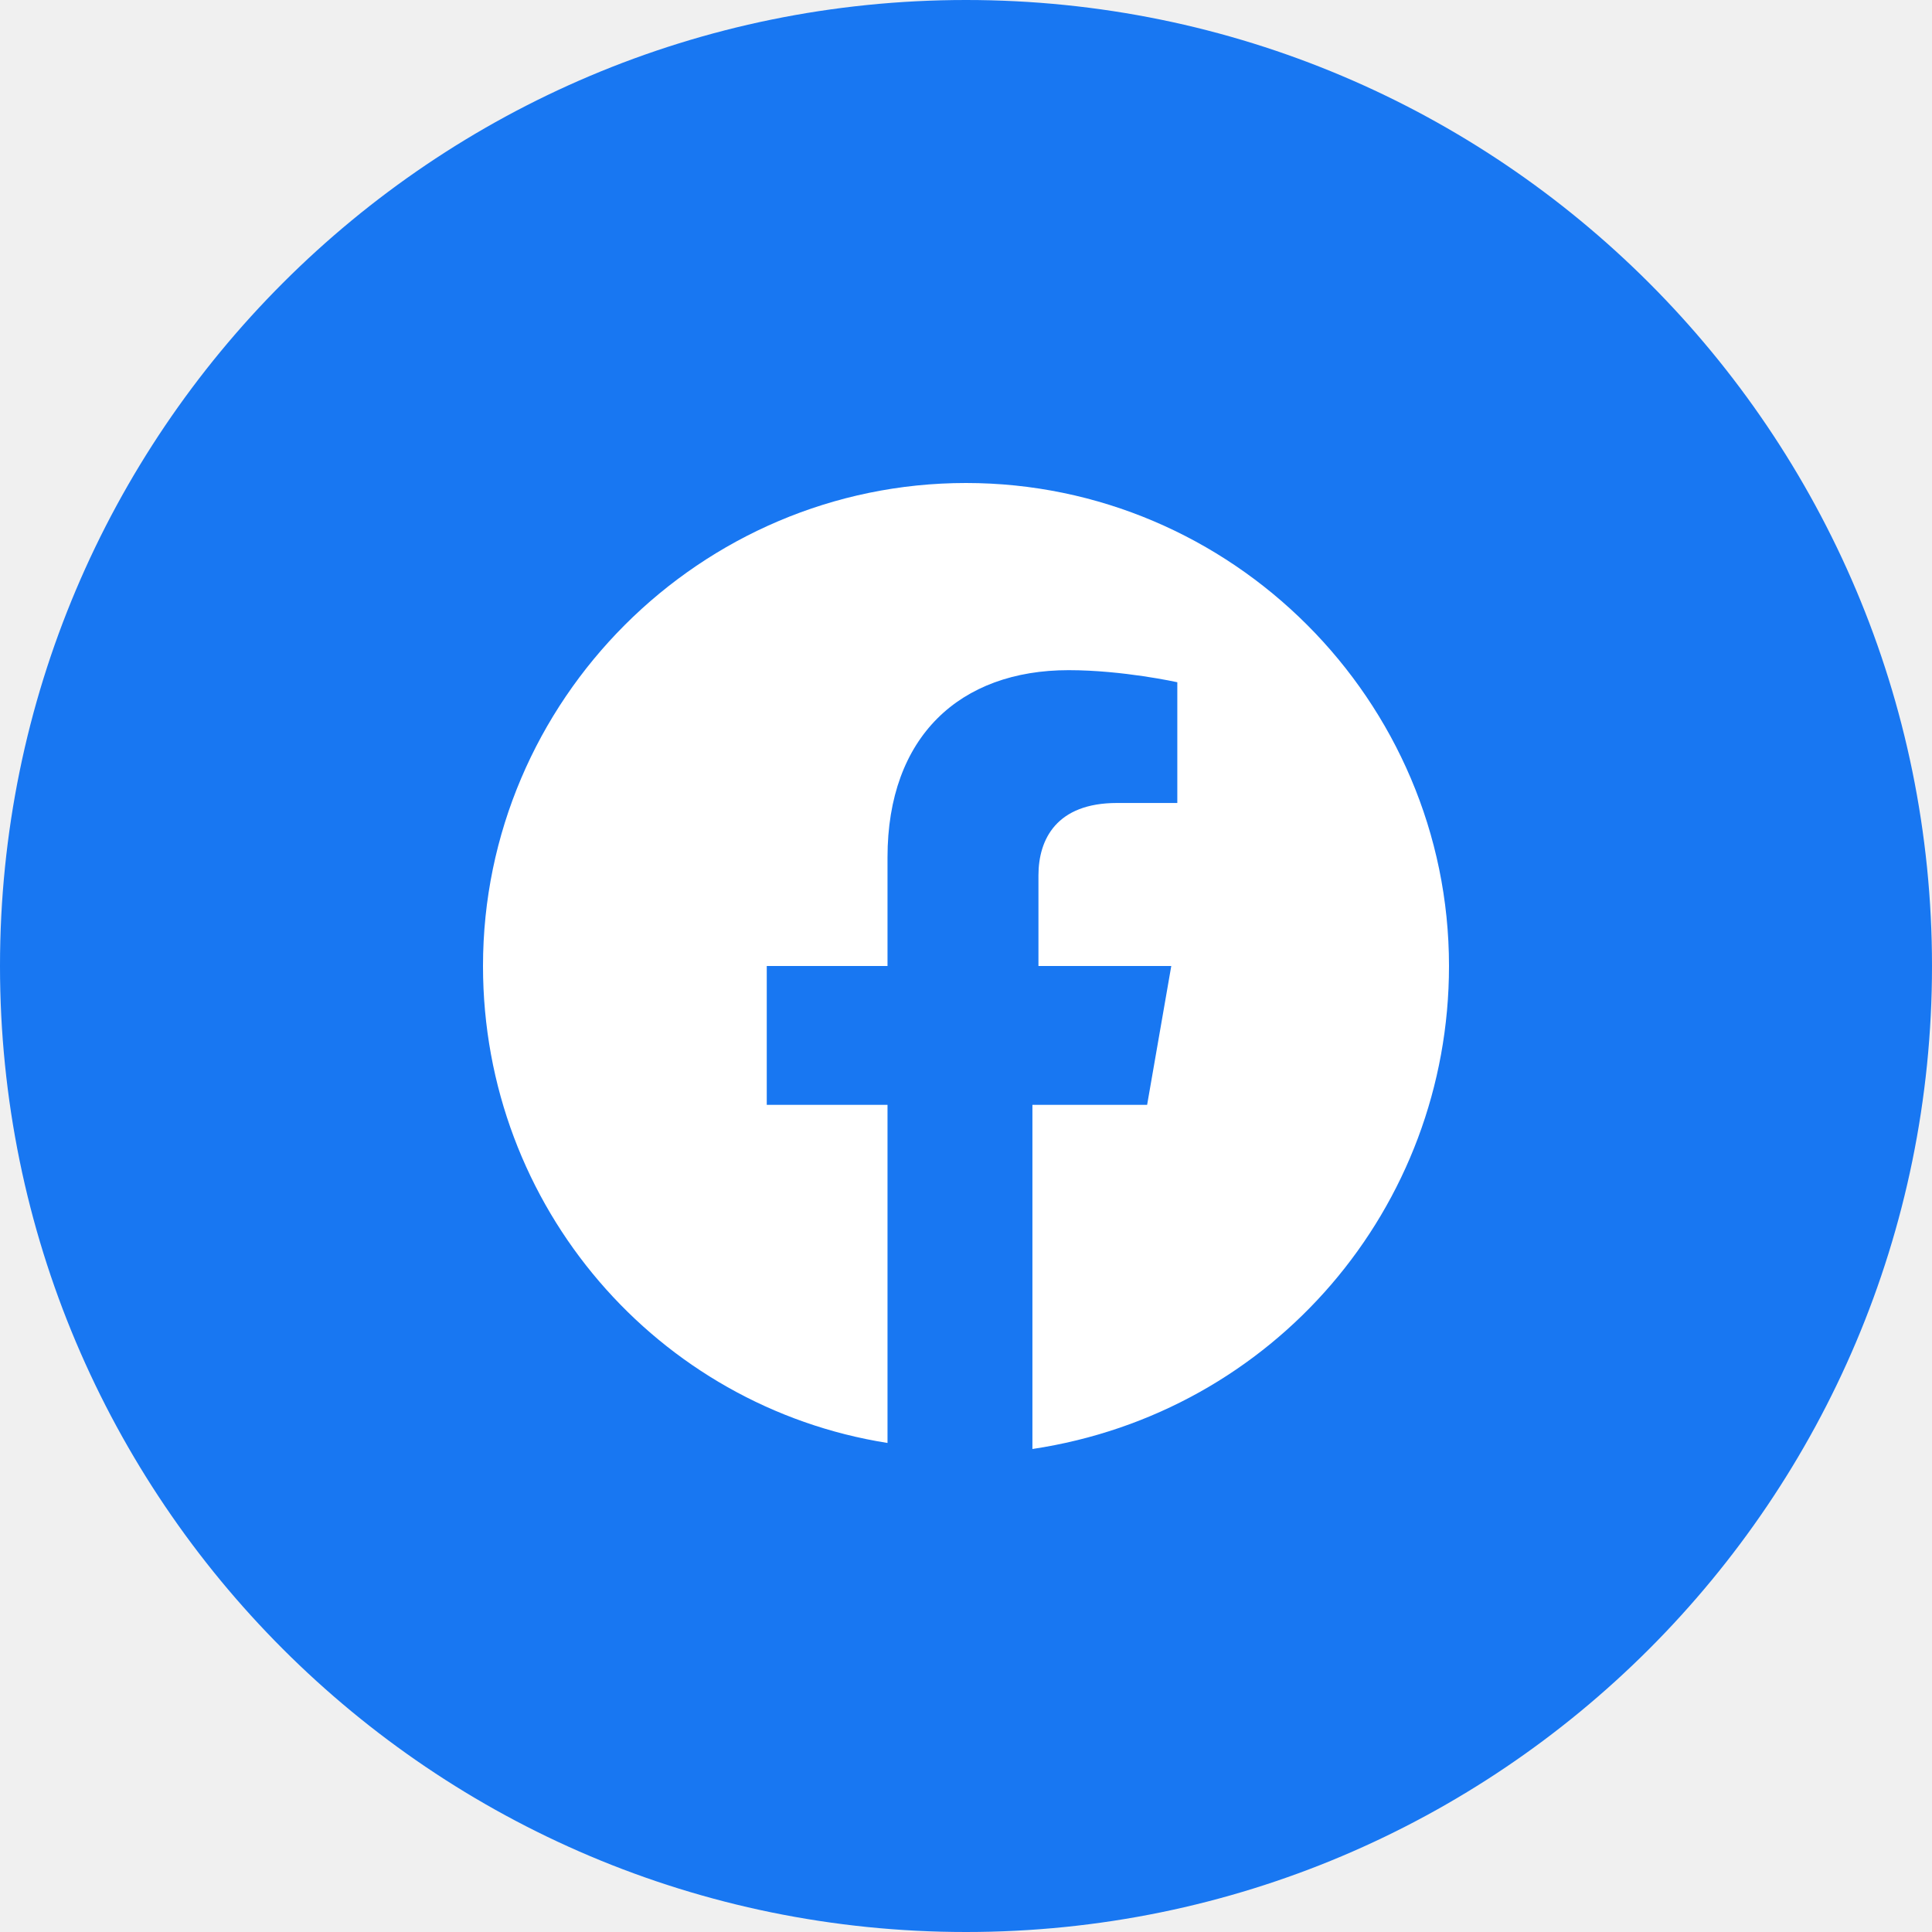
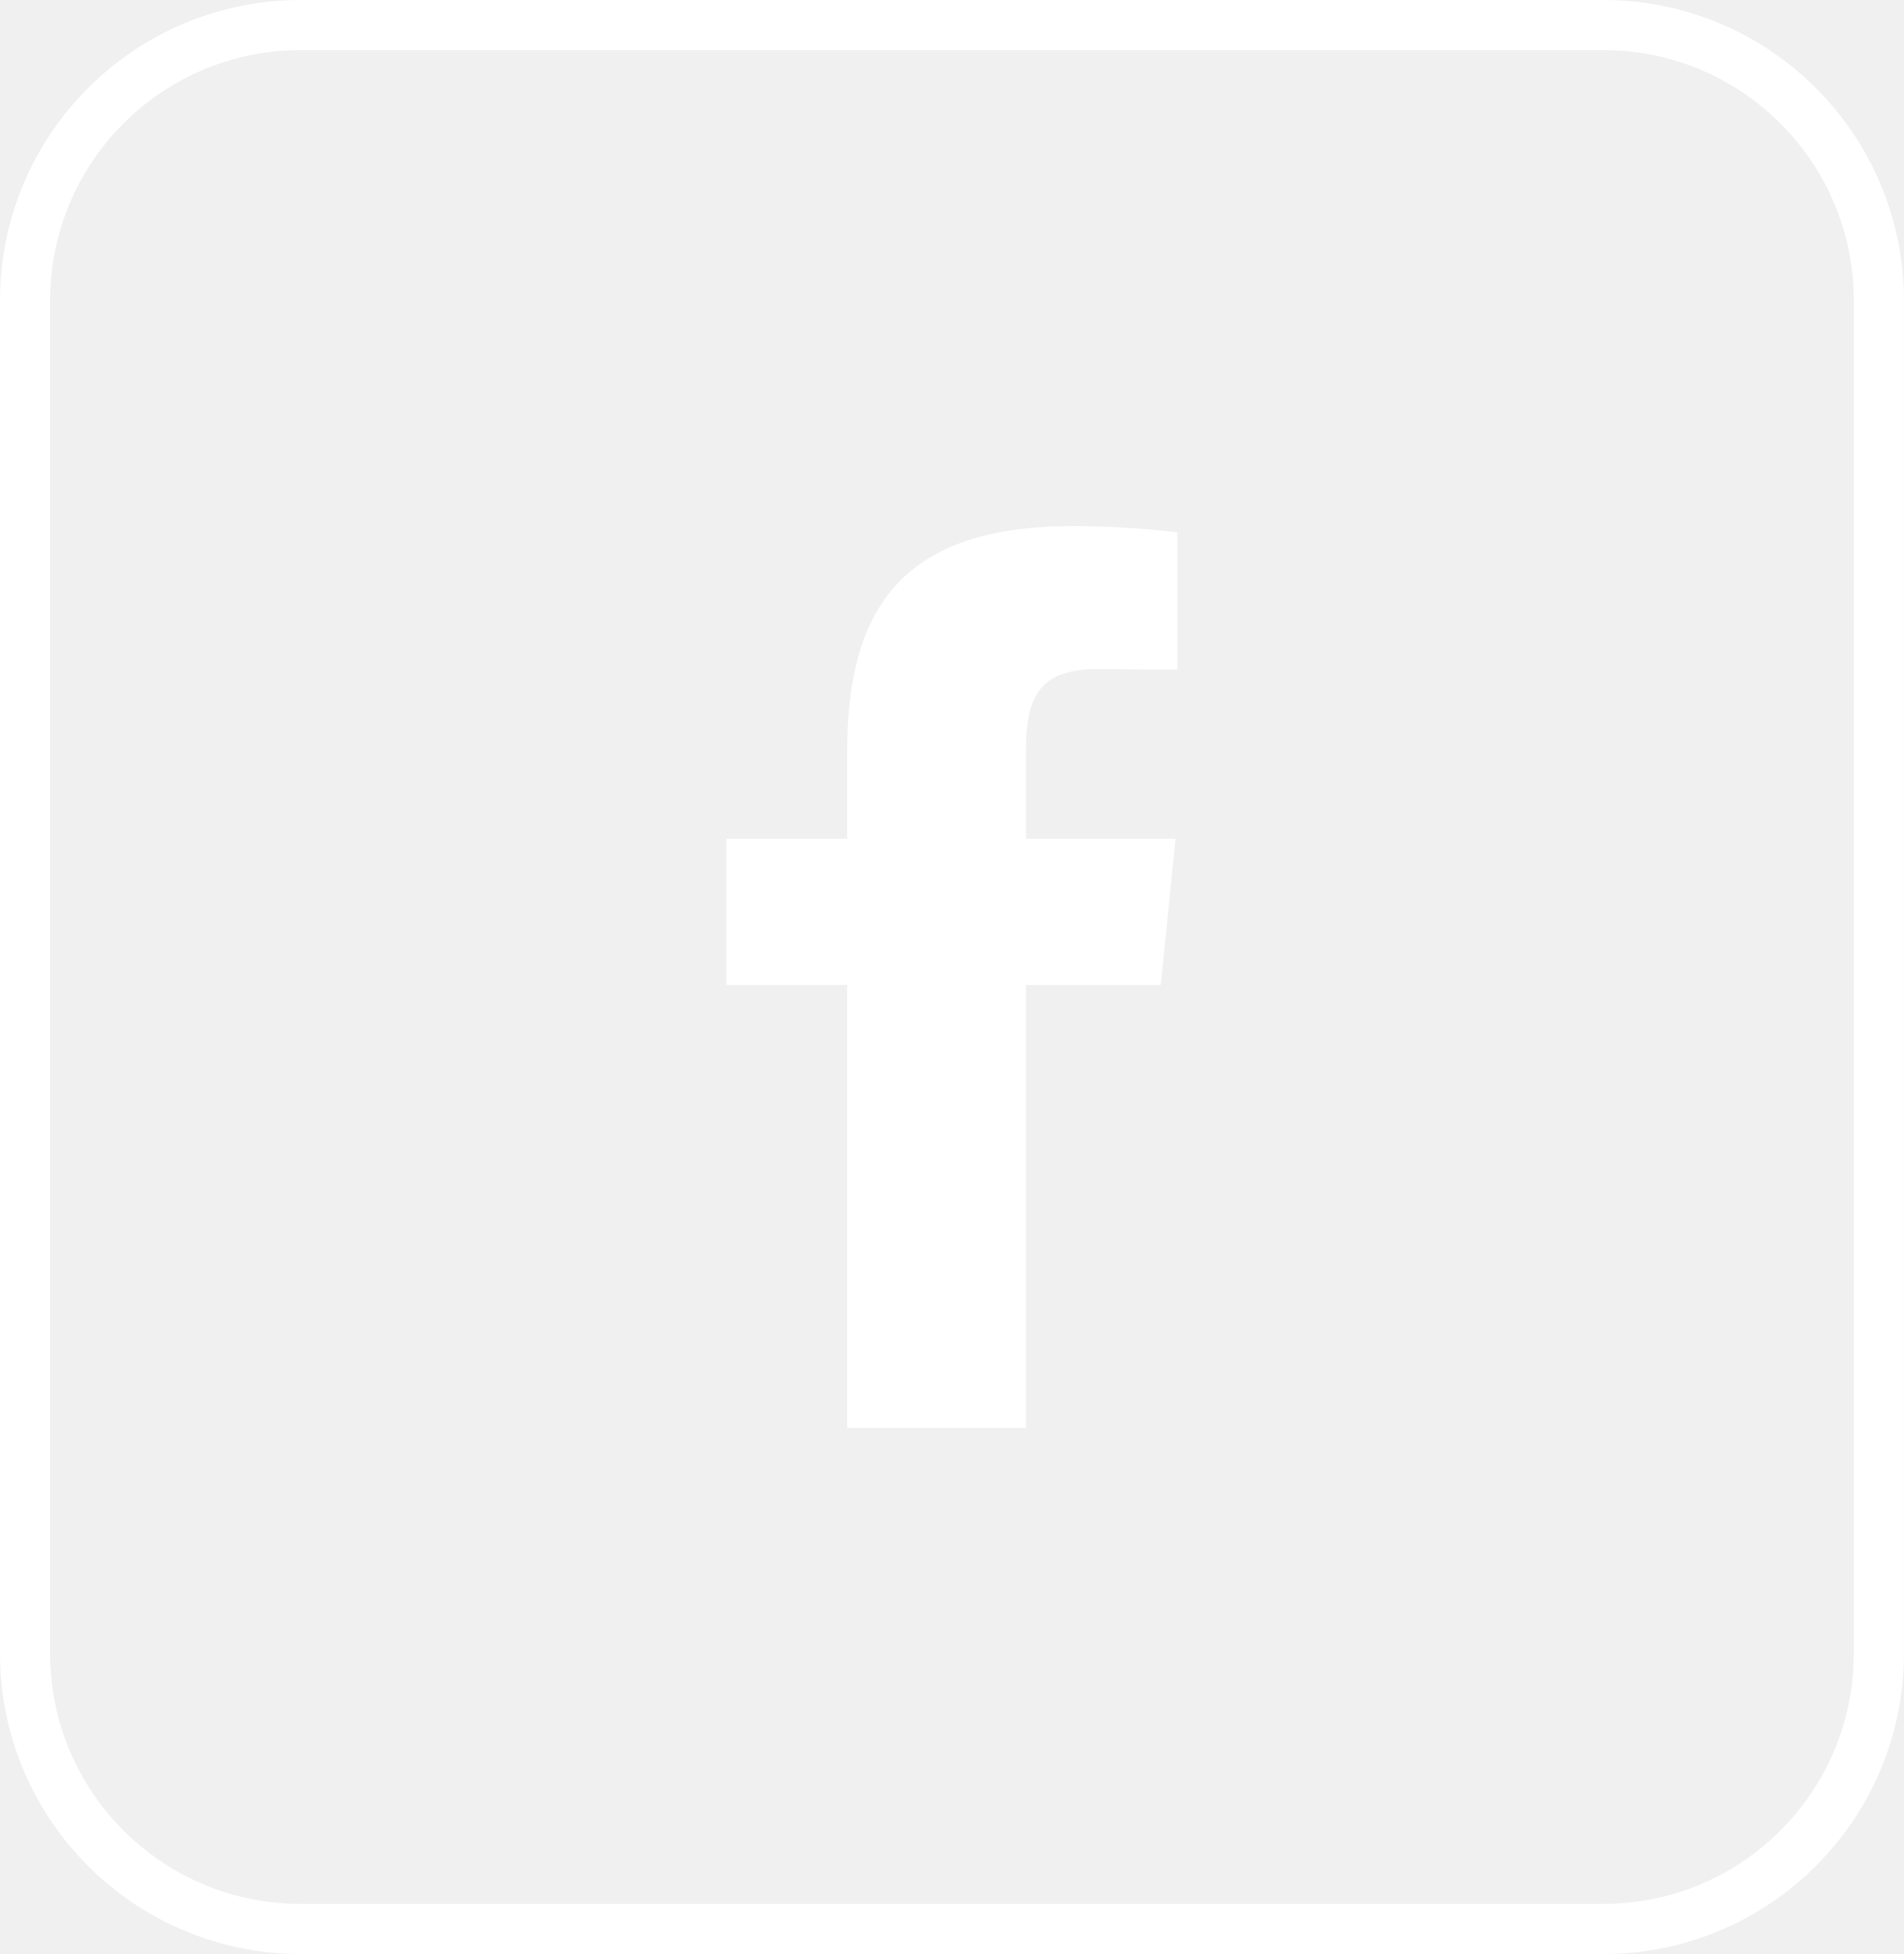
- <svg xmlns="http://www.w3.org/2000/svg" width="32" height="32" fill="none">
-   <path d="M0 16c0 8.837 7.163 16 16 16s16-7.163 16-16S24.837 0 16 0 0 7.163 0 16Z" fill="#1877F2" />
-   <path d="M24 16c0-4.4-3.6-8-8-8s-8 3.6-8 8c0 4 2.9 7.3 6.7 7.9v-5.6h-2V16h2v-1.8c0-2 1.2-3.1 3-3.1.9 0 1.8.2 1.8.2v2h-1c-1 0-1.3.6-1.3 1.2V16h2.2l-.4 2.3h-1.9V24c4-.6 6.9-4 6.9-8Z" fill="#fff" />
+ <svg xmlns="http://www.w3.org/2000/svg" width="38" height="39" viewBox="0 0 38 39" fill="none">
+   <path d="M21.919 13.354C20.797 13.354 20.479 13.849 20.479 14.94V16.741H23.462L23.168 19.659H20.478V28.5H16.908V19.659H14.5V16.741H16.909V14.99C16.909 12.047 18.095 10.5 21.422 10.5C22.136 10.5 22.99 10.556 23.5 10.627V13.367" fill="white" />
+   <rect x="0.5" y="0.5" width="37" height="38" rx="5.5" stroke="white" />
</svg>
